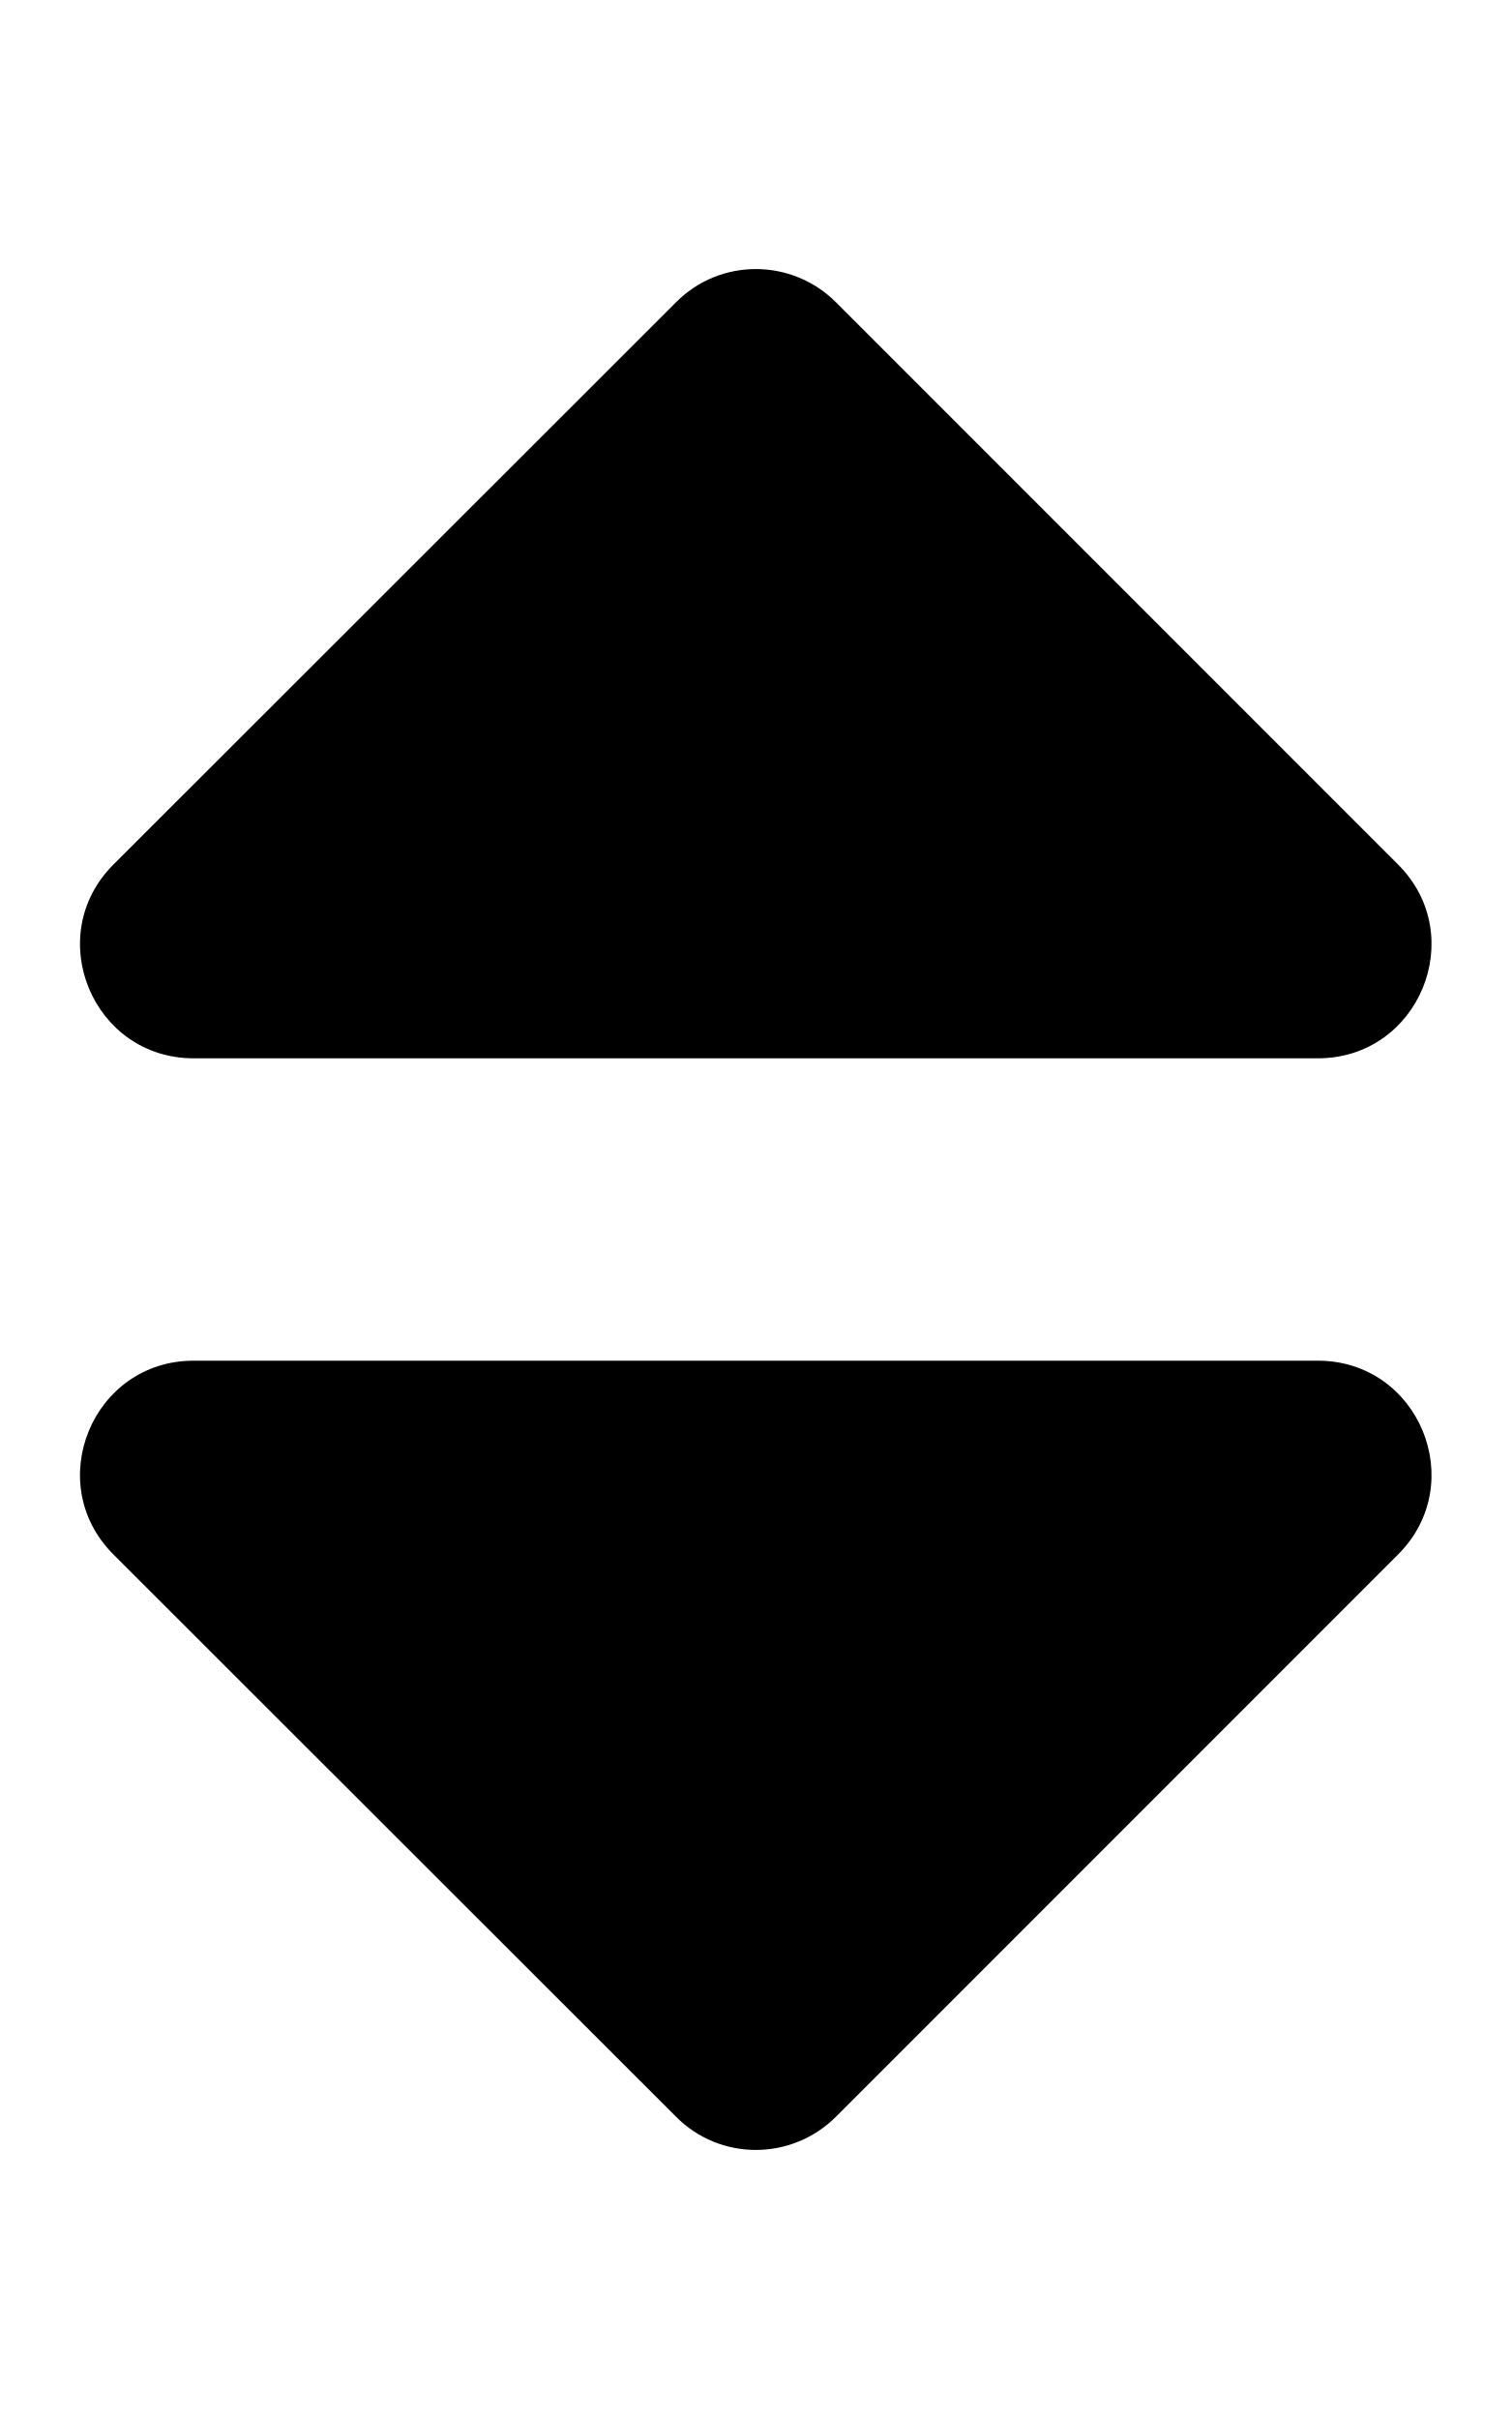
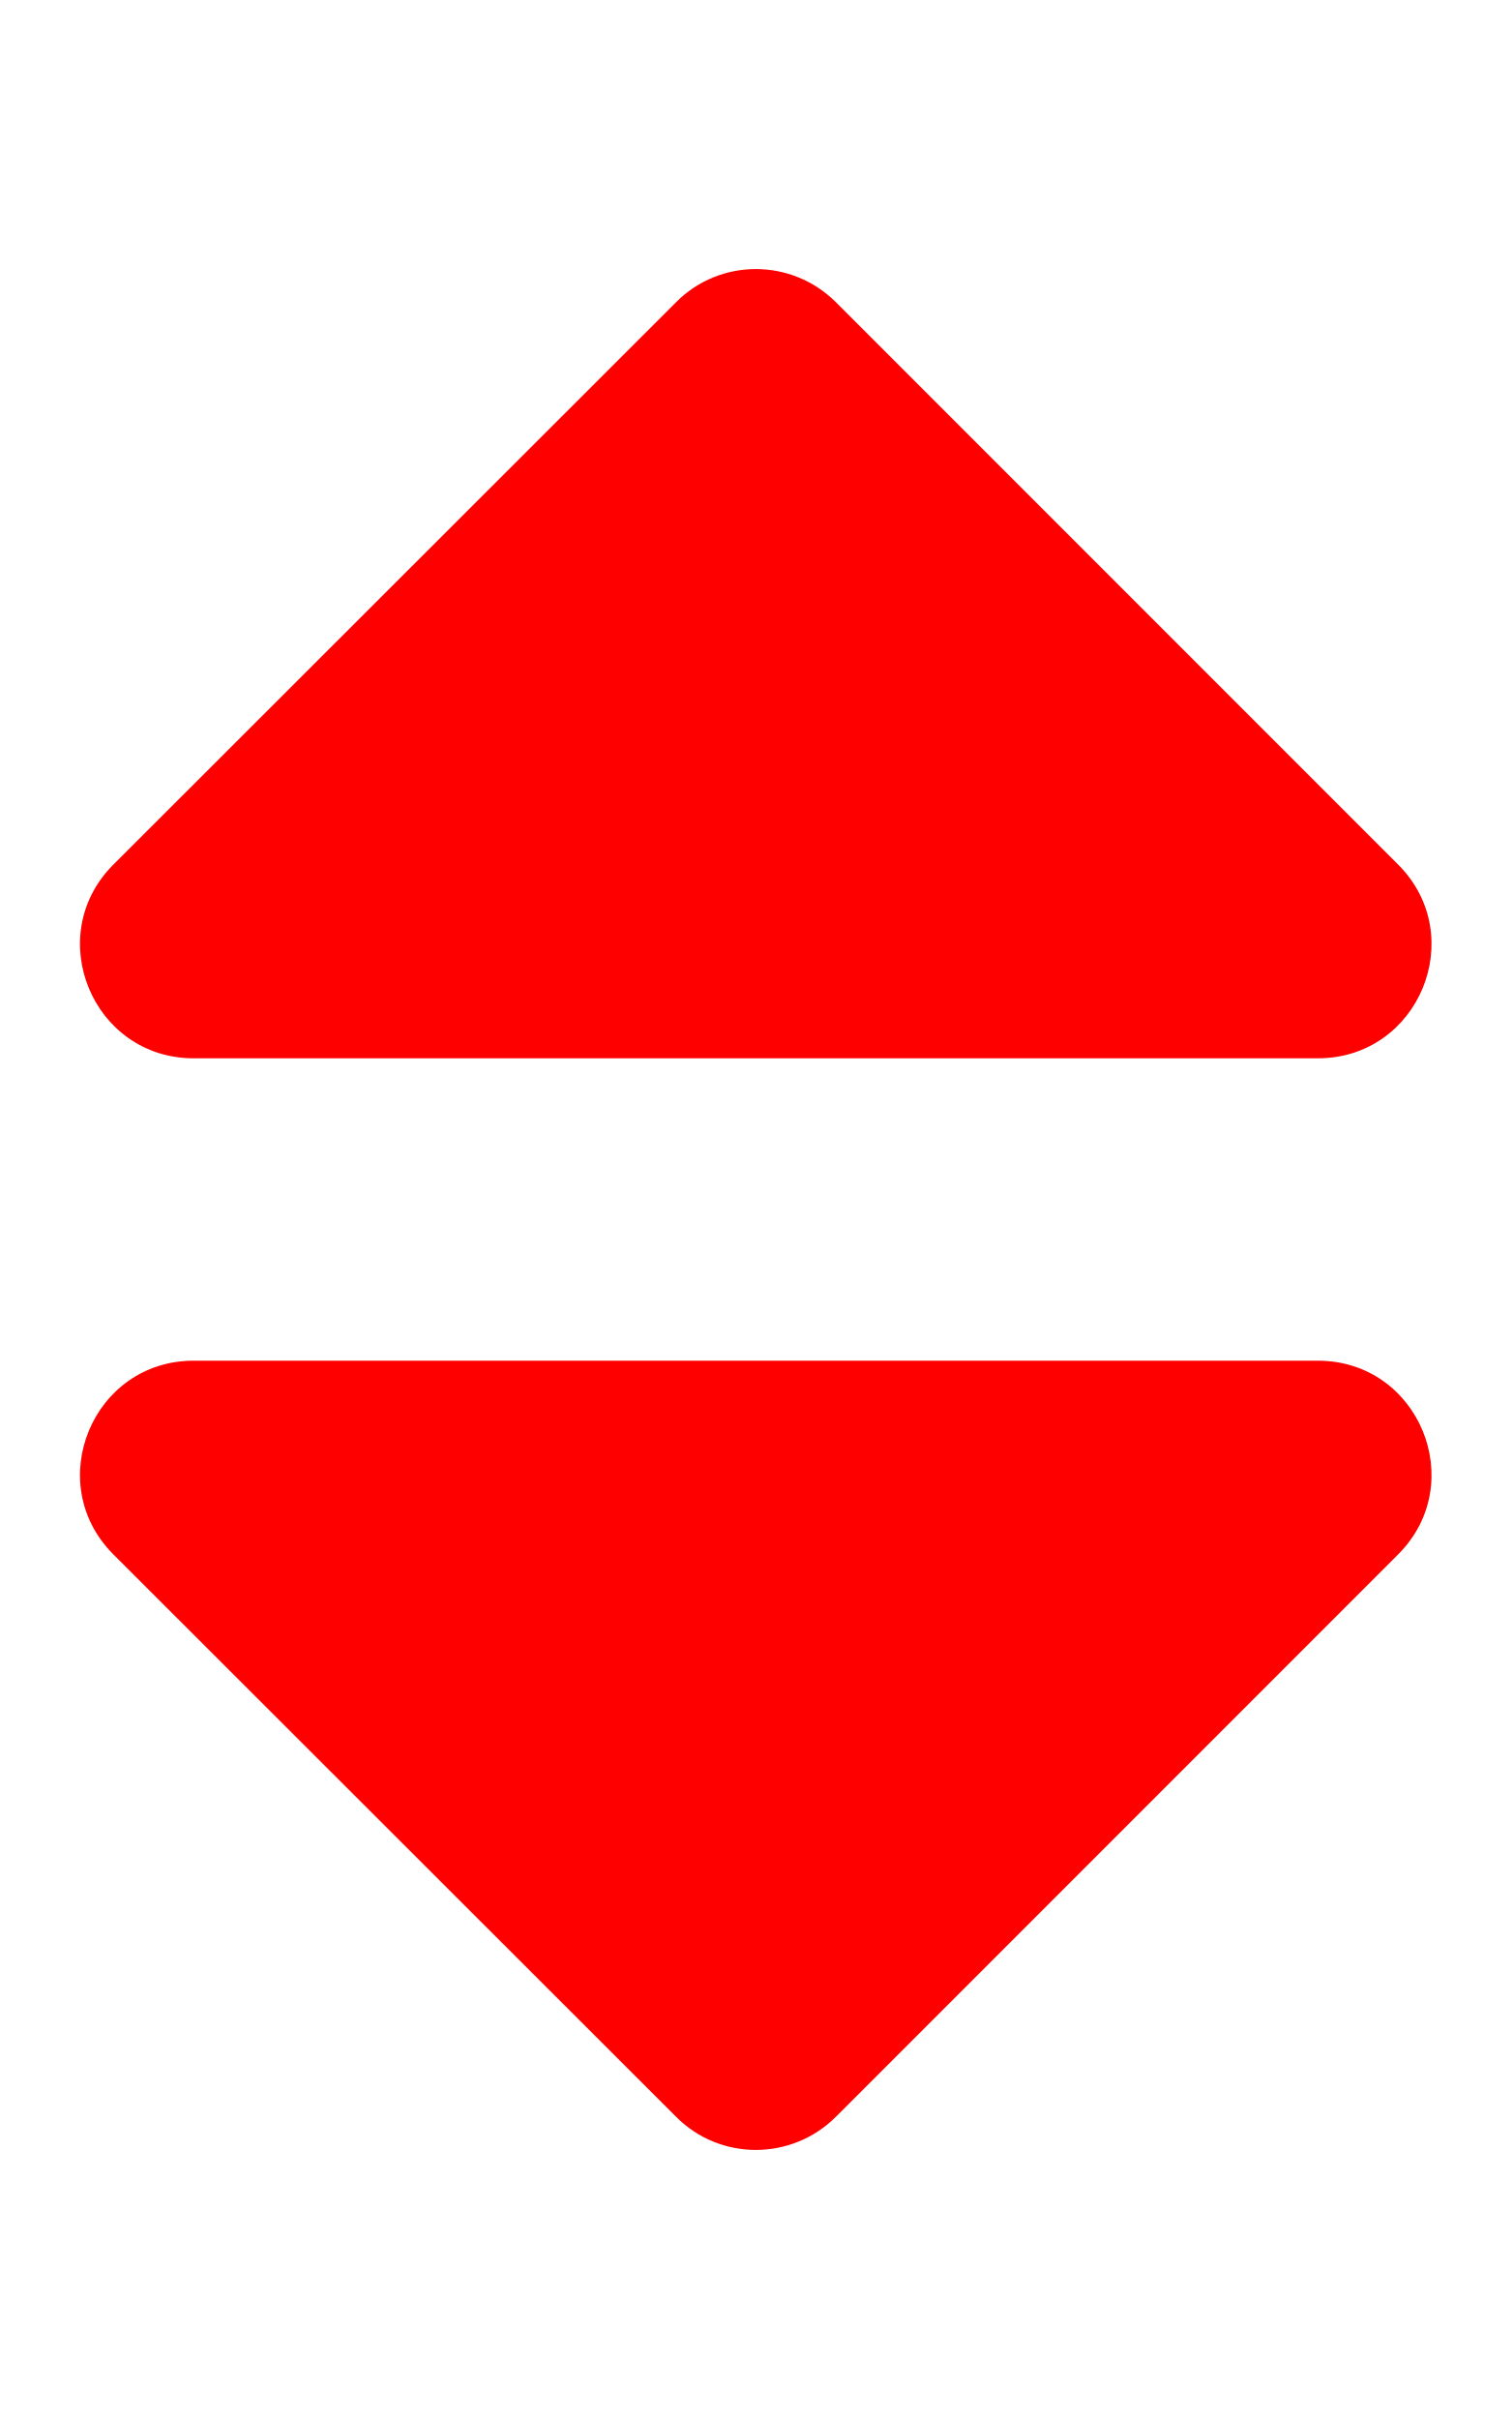
- <svg xmlns="http://www.w3.org/2000/svg" viewBox="0 0 320 512">
+ <svg xmlns="http://www.w3.org/2000/svg" viewBox="0 0 320 512" style="fill: red">
  <path d="M41 288h238c21.4 0 32.1 25.9 17 41L177 448c-9.4 9.4-24.6 9.4-33.9 0L24 329c-15.1-15.1-4.4-41 17-41zm255-105L177 64c-9.4-9.4-24.6-9.4-33.9 0L24 183c-15.1 15.1-4.4 41 17 41h238c21.4 0 32.1-25.9 17-41z" />
</svg>
